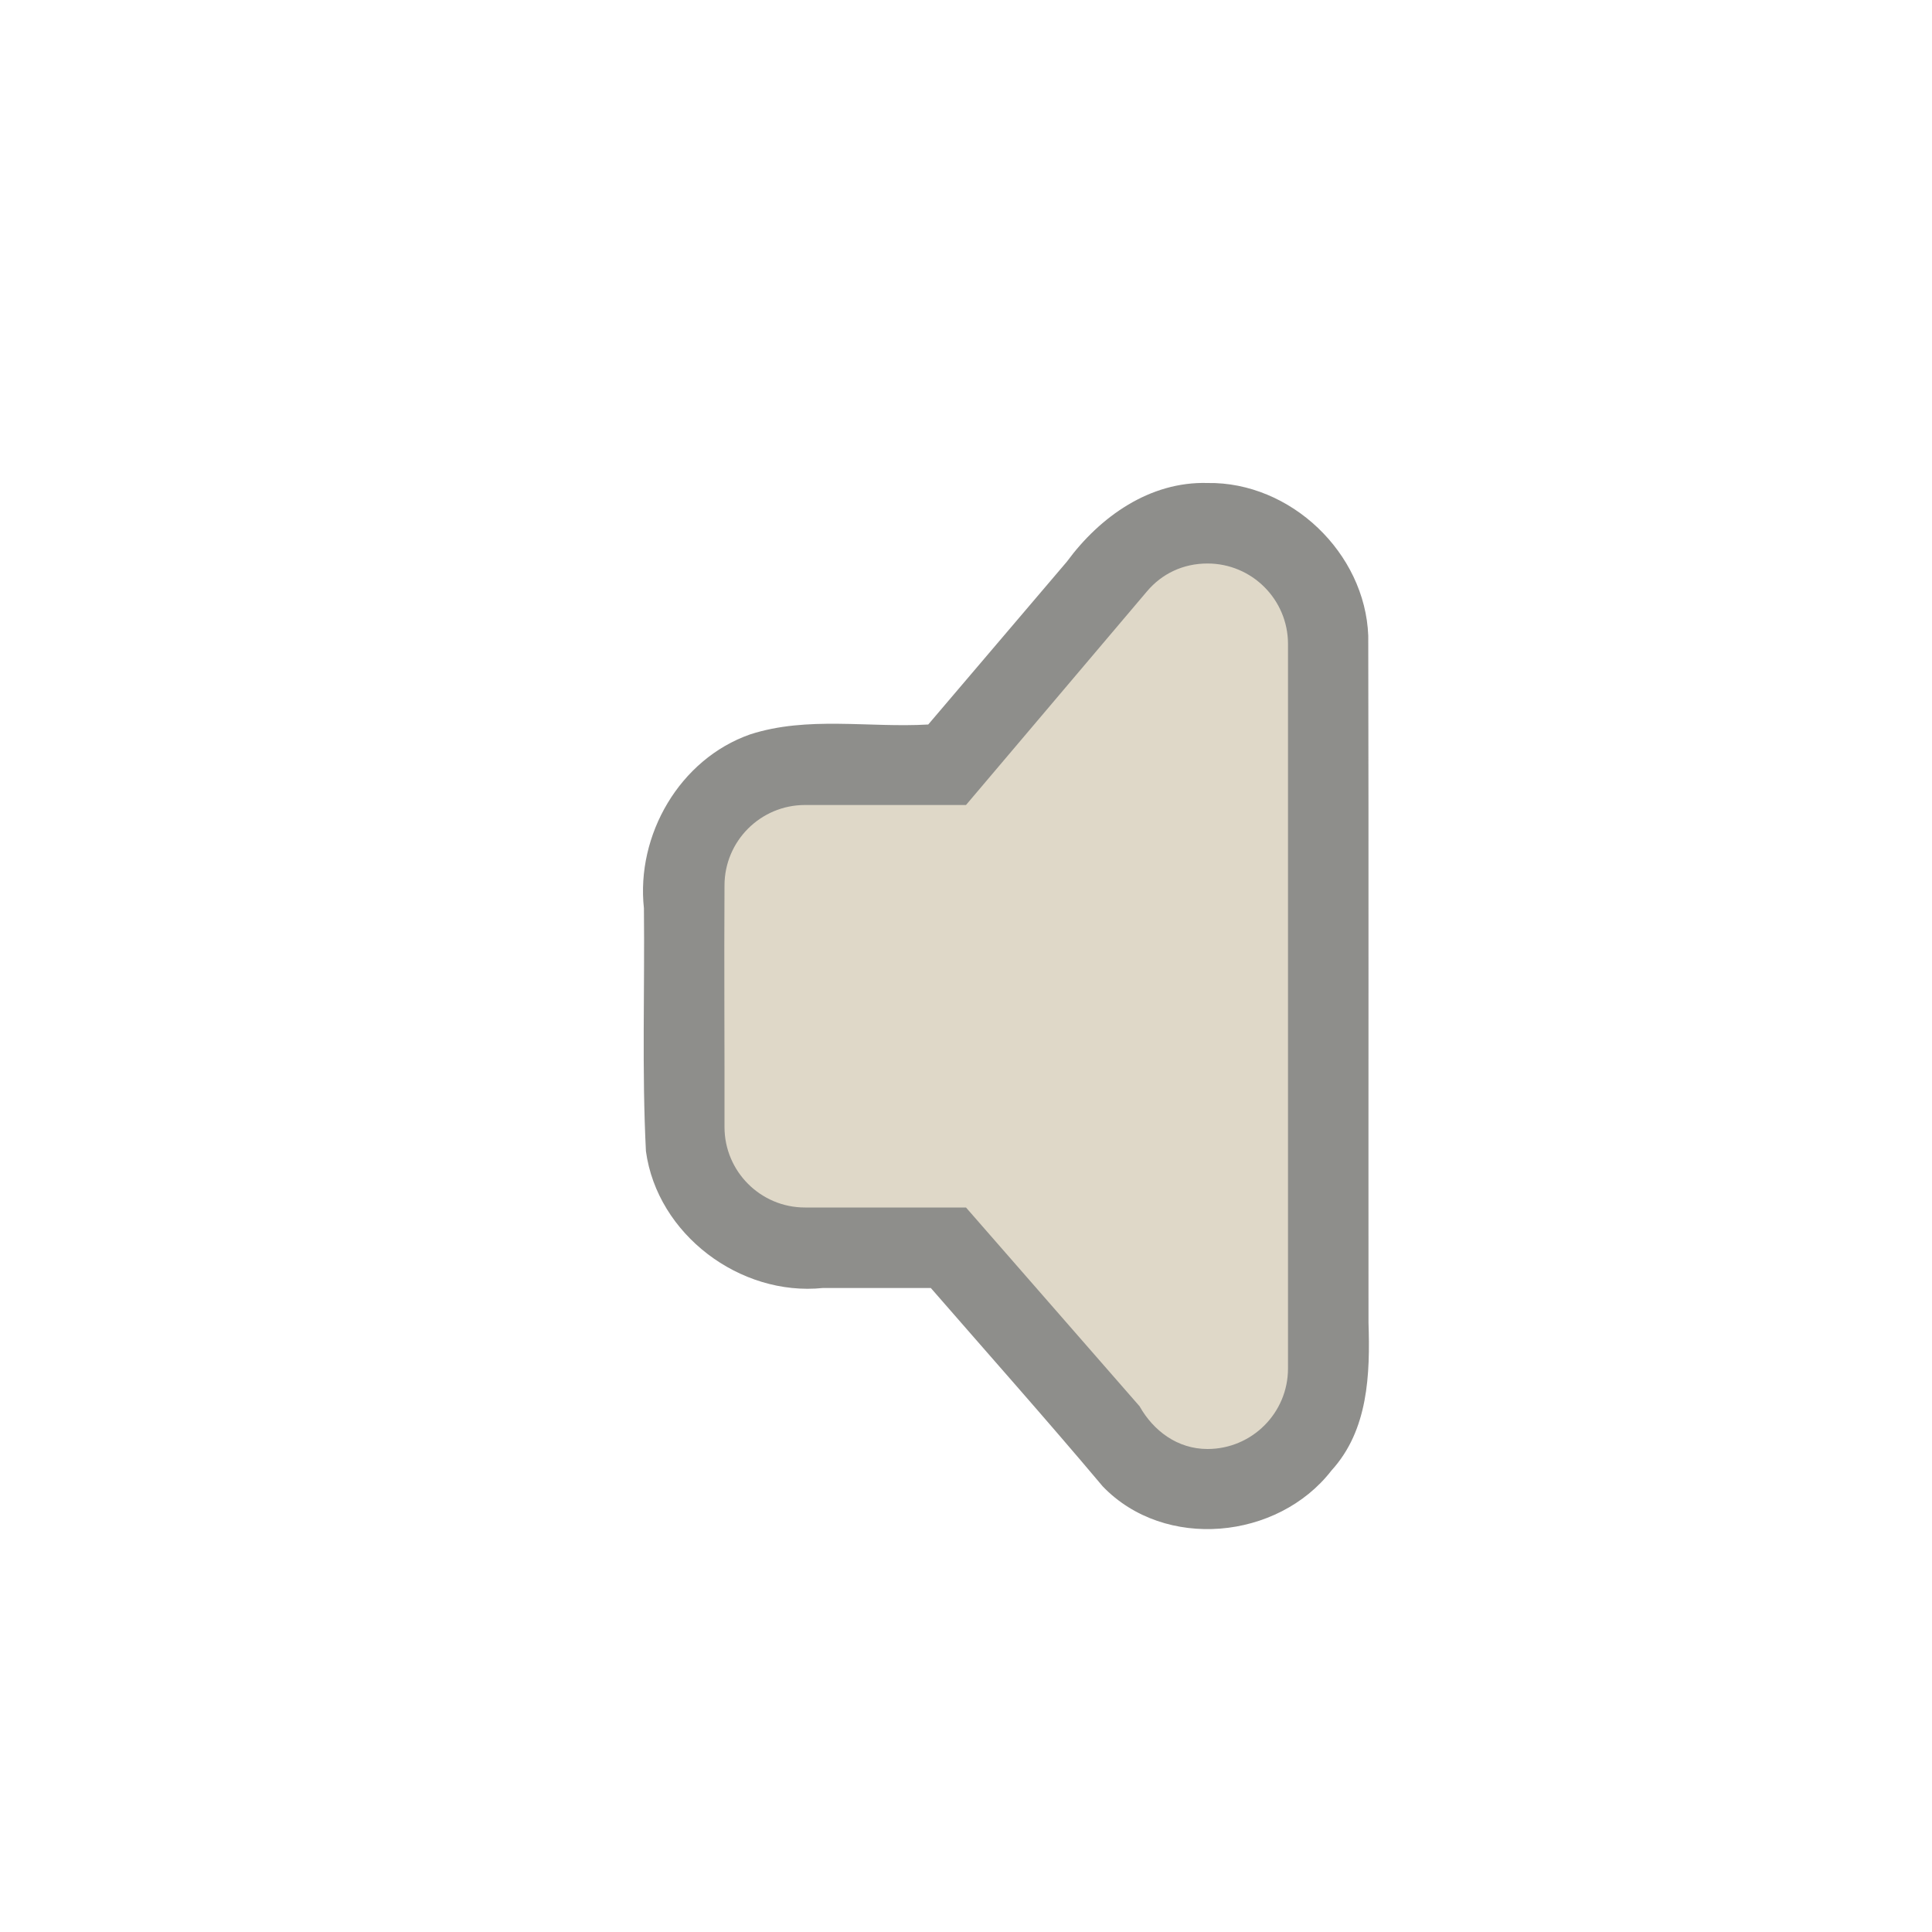
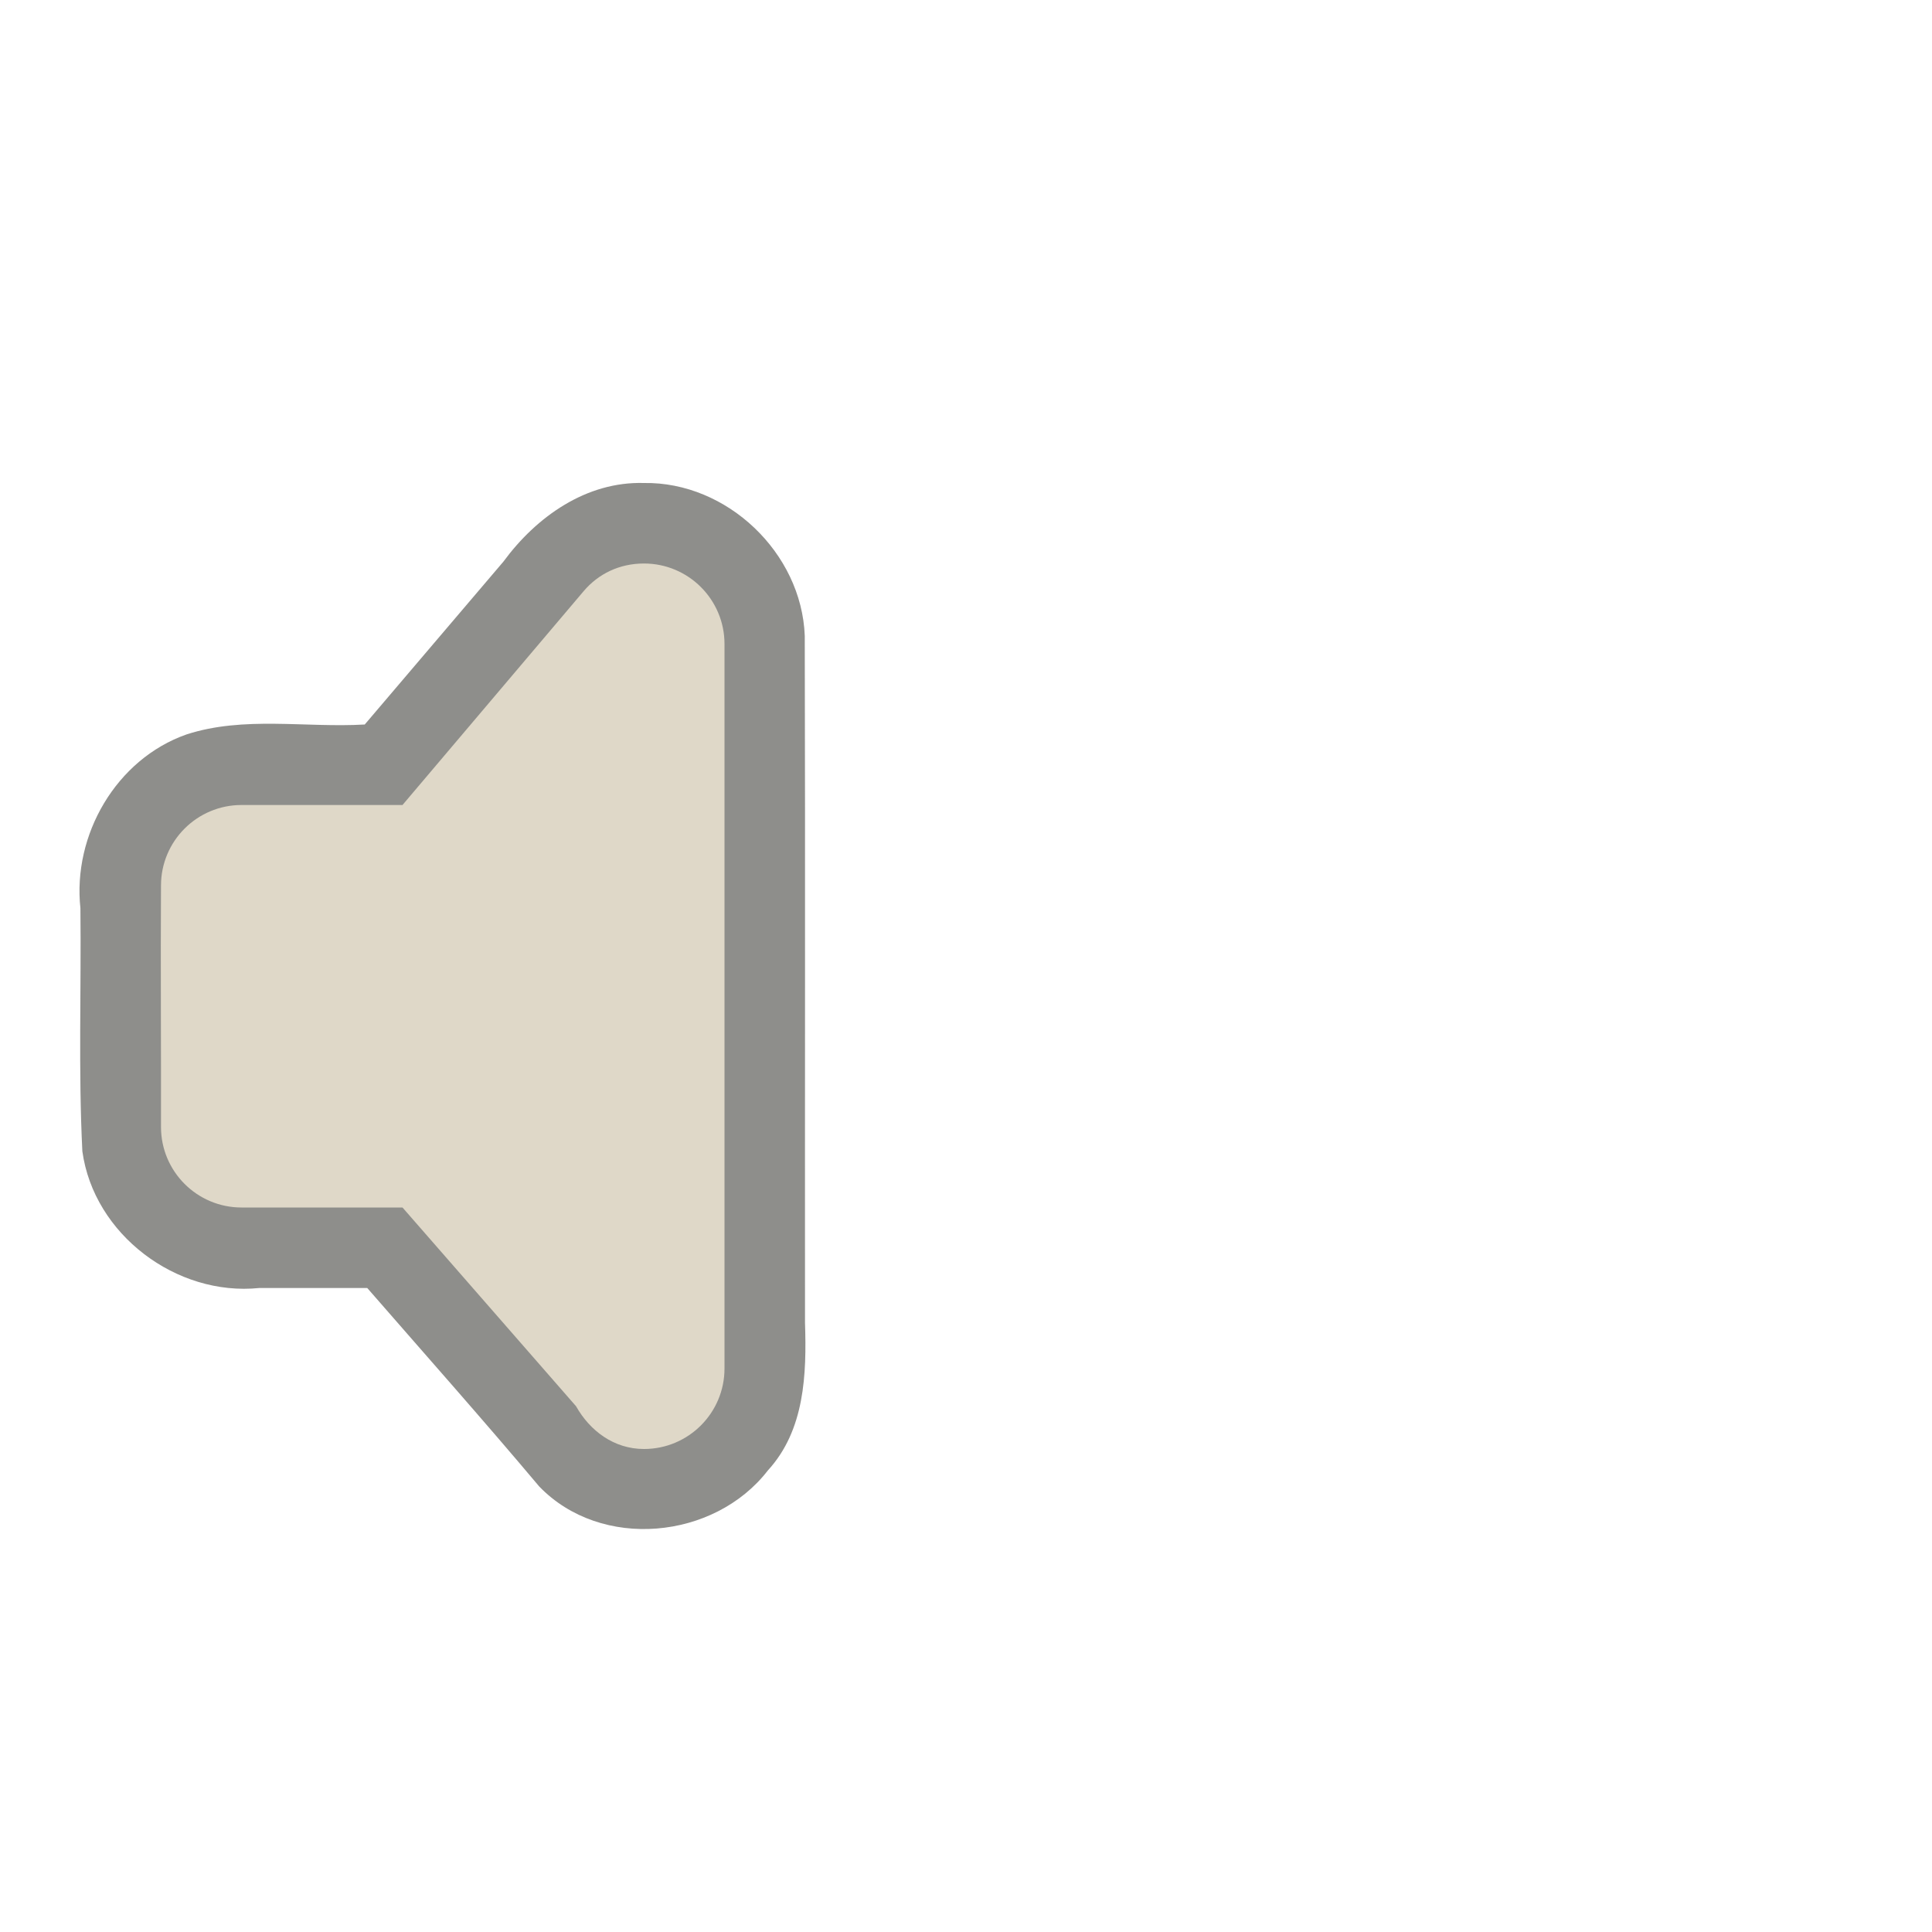
<svg xmlns="http://www.w3.org/2000/svg" version="1.0" width="24" height="24" id="svg3172">
  <defs id="defs3174">
    </defs>
-   <path style="opacity:0.6;fill:#43423e;fill-opacity:1;fill-rule:evenodd;stroke:none;stroke-width:1.7;marker:none;visibility:visible;display:inline;overflow:visible;enable-background:accumulate" id="path3228" d="M 15,6 C 14.282,5.979 13.663,6.42 13.254,6.976 12.68,7.651 12.105,8.325 11.531,9 10.795,9.043 10.031,8.892 9.318,9.123 8.443,9.43 7.9,10.372 7.999,11.283 c 0.011,1.006 -0.026,2.014 0.025,3.018 0.141,1.033 1.169,1.805 2.198,1.699 0.447,0 0.894,0 1.341,0 0.713,0.82 1.437,1.634 2.136,2.465 0.77,0.8 2.175,0.663 2.841,-0.198 C 16.998,17.765 17.021,17.071 17,16.431 16.998,13.587 17.003,10.742 16.997,7.898 16.958,6.868 16.032,5.984 15,6 z" />
-   <path style="fill:#dfd8c8;fill-opacity:1;fill-rule:evenodd;stroke:none;stroke-width:1.7;marker:none;visibility:visible;display:inline;overflow:visible;enable-background:accumulate" id="rect3180" d="M 15,7 C 14.695,7 14.433,7.128 14.25,7.344 L 12,10 c 0,0 -2,0 -2,0 -0.552,0 -1,0.448 -1,1 -0.006,0.996 0.002,2.015 0,3 0,0.552 0.448,1 1,1 l 2,0 2.156,2.469 C 14.328,17.774 14.626,18 15,18 c 0.552,0 1,-0.448 1,-1 L 16,8 C 16,7.448 15.552,7 15,7 z" />
+   <path style="opacity:0.6;fill:#43423e;fill-opacity:1;fill-rule:evenodd;stroke:none;stroke-width:1.7;marker:none;visibility:visible;display:inline;overflow:visible;enable-background:accumulate" id="path3228" d="M 8,6 C 7.282,5.979 6.663,6.42 6.254,6.976 5.68,7.651 5.105,8.325 4.531,9 3.795,9.043 3.031,8.892 2.318,9.123 1.443,9.43 0.9,10.372 0.999,11.283 1.01,12.289 0.973,13.298 1.023,14.301 1.165,15.335 2.192,16.106 3.221,16 3.668,16 4.115,16 4.562,16 5.276,16.82 5.999,17.634 6.698,18.465 7.468,19.264 8.874,19.127 9.539,18.266 9.998,17.765 10.021,17.071 10,16.431 9.998,13.587 10.004,10.742 9.997,7.898 9.958,6.868 9.032,5.984 8,6 z" />
+   <path style="fill:#dfd8c8;fill-opacity:1;fill-rule:evenodd;stroke:none;stroke-width:1.7;marker:none;visibility:visible;display:inline;overflow:visible;enable-background:accumulate" id="rect3180" d="M 8,7 C 7.695,7 7.433,7.128 7.25,7.344 L 5,10 c 0,0 -2,0 -2,0 -0.552,0 -1,0.448 -1,1 -0.006,0.996 0.002,2.015 0,3 0,0.552 0.448,1 1,1 l 2,0 2.156,2.469 C 7.328,17.774 7.626,18 8,18 8.552,18 9,17.552 9,17 L 9,8 C 9,7.448 8.552,7 8,7 z" />
</svg>
